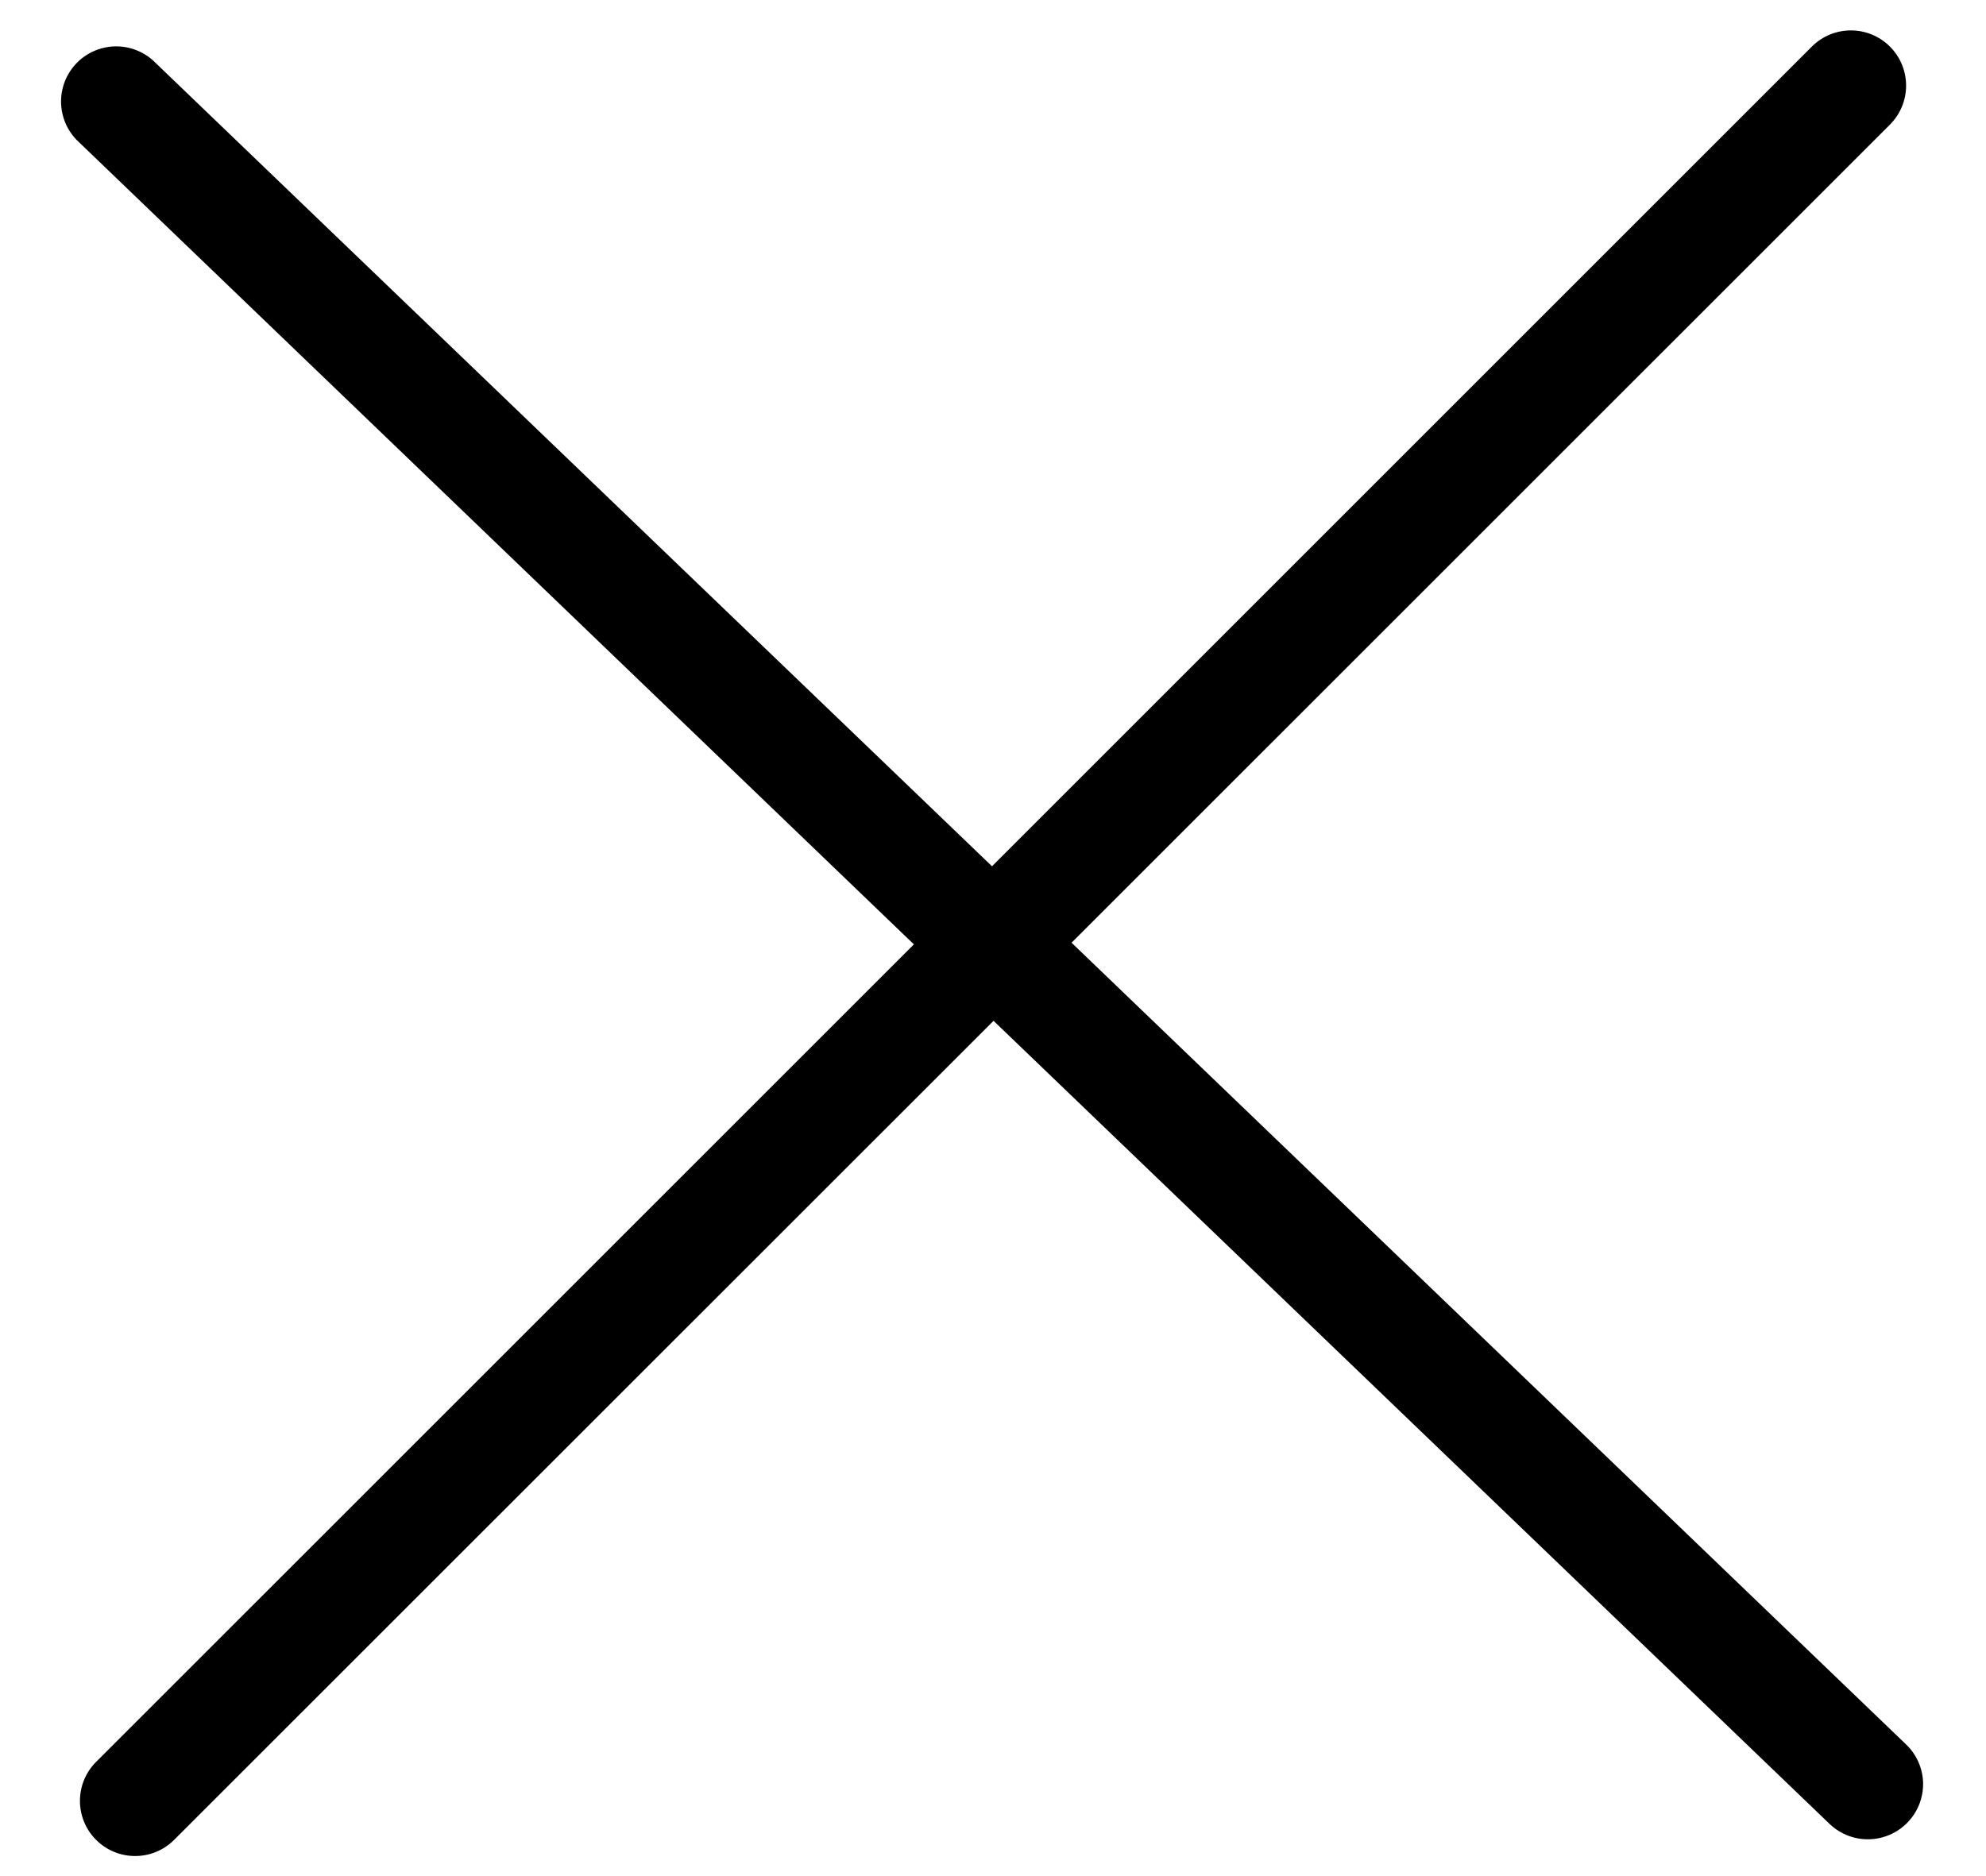
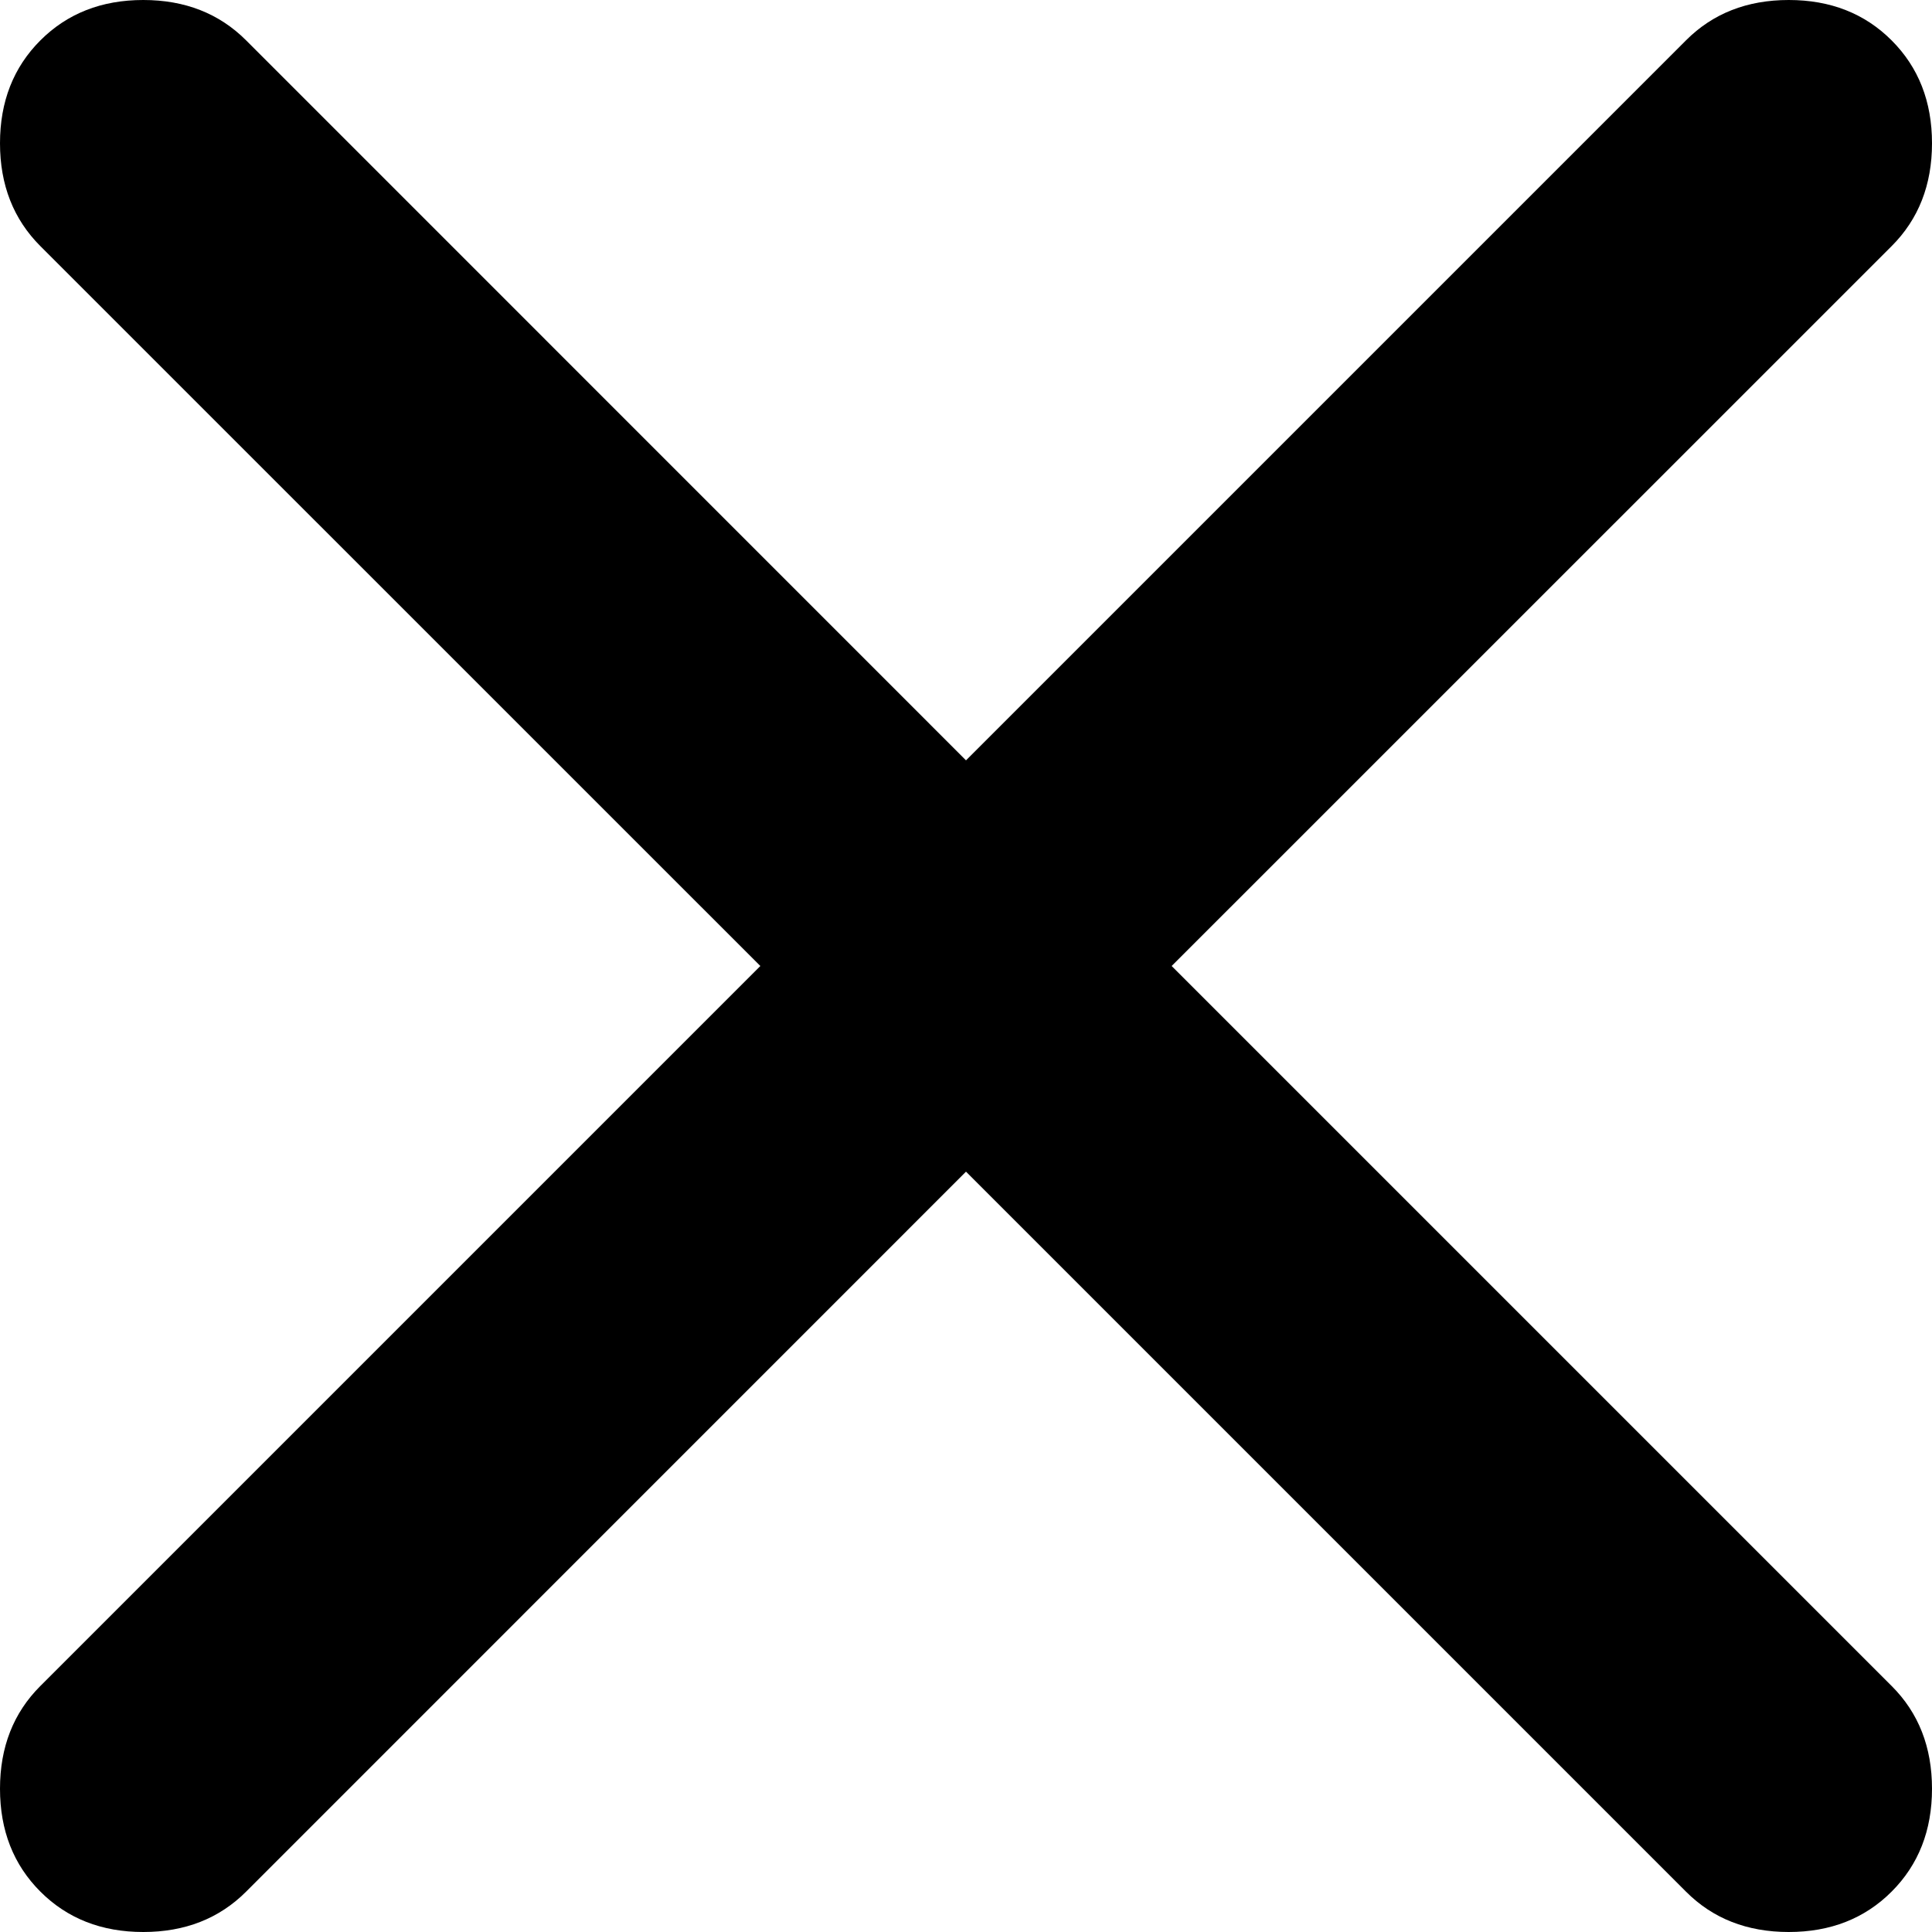
- <svg xmlns="http://www.w3.org/2000/svg" fill="none" class="icon icon-close" viewBox="0 0 18 17">
-   <path fill="currentColor" d="M.865 15.978a.5.5 0 0 0 .707.707l7.433-7.431 7.579 7.282a.501.501 0 0 0 .846-.37.5.5 0 0 0-.153-.351L9.712 8.546l7.417-7.416a.5.5 0 1 0-.707-.708L8.991 7.853 1.413.573a.5.5 0 1 0-.693.72l7.563 7.268z" />
+ <svg xmlns="http://www.w3.org/2000/svg" class="icon icon-close" width="20" height="20" viewBox="0 0 20 20" fill="none">
+   <path d="M10 12.129L2.548 19.582C2.269 19.861 1.914 20 1.483 20C1.052 20 0.697 19.861 0.418 19.582C0.139 19.303 0 18.948 0 18.517C0 18.086 0.139 17.731 0.418 17.453L7.871 10L0.418 2.548C0.139 2.269 0 1.914 0 1.483C0 1.052 0.139 0.697 0.418 0.418C0.697 0.139 1.052 0 1.483 0C1.914 0 2.269 0.139 2.548 0.418L10 7.871L17.453 0.418C17.731 0.139 18.086 0 18.517 0C18.948 0 19.303 0.139 19.582 0.418C19.861 0.697 20 1.052 20 1.483C20 1.914 19.861 2.269 19.582 2.548L12.129 10L19.582 17.453C19.861 17.731 20 18.086 20 18.517C20 18.948 19.861 19.303 19.582 19.582C19.303 19.861 18.948 20 18.517 20C18.086 20 17.731 19.861 17.453 19.582L10 12.129Z" fill="black" />
</svg>
